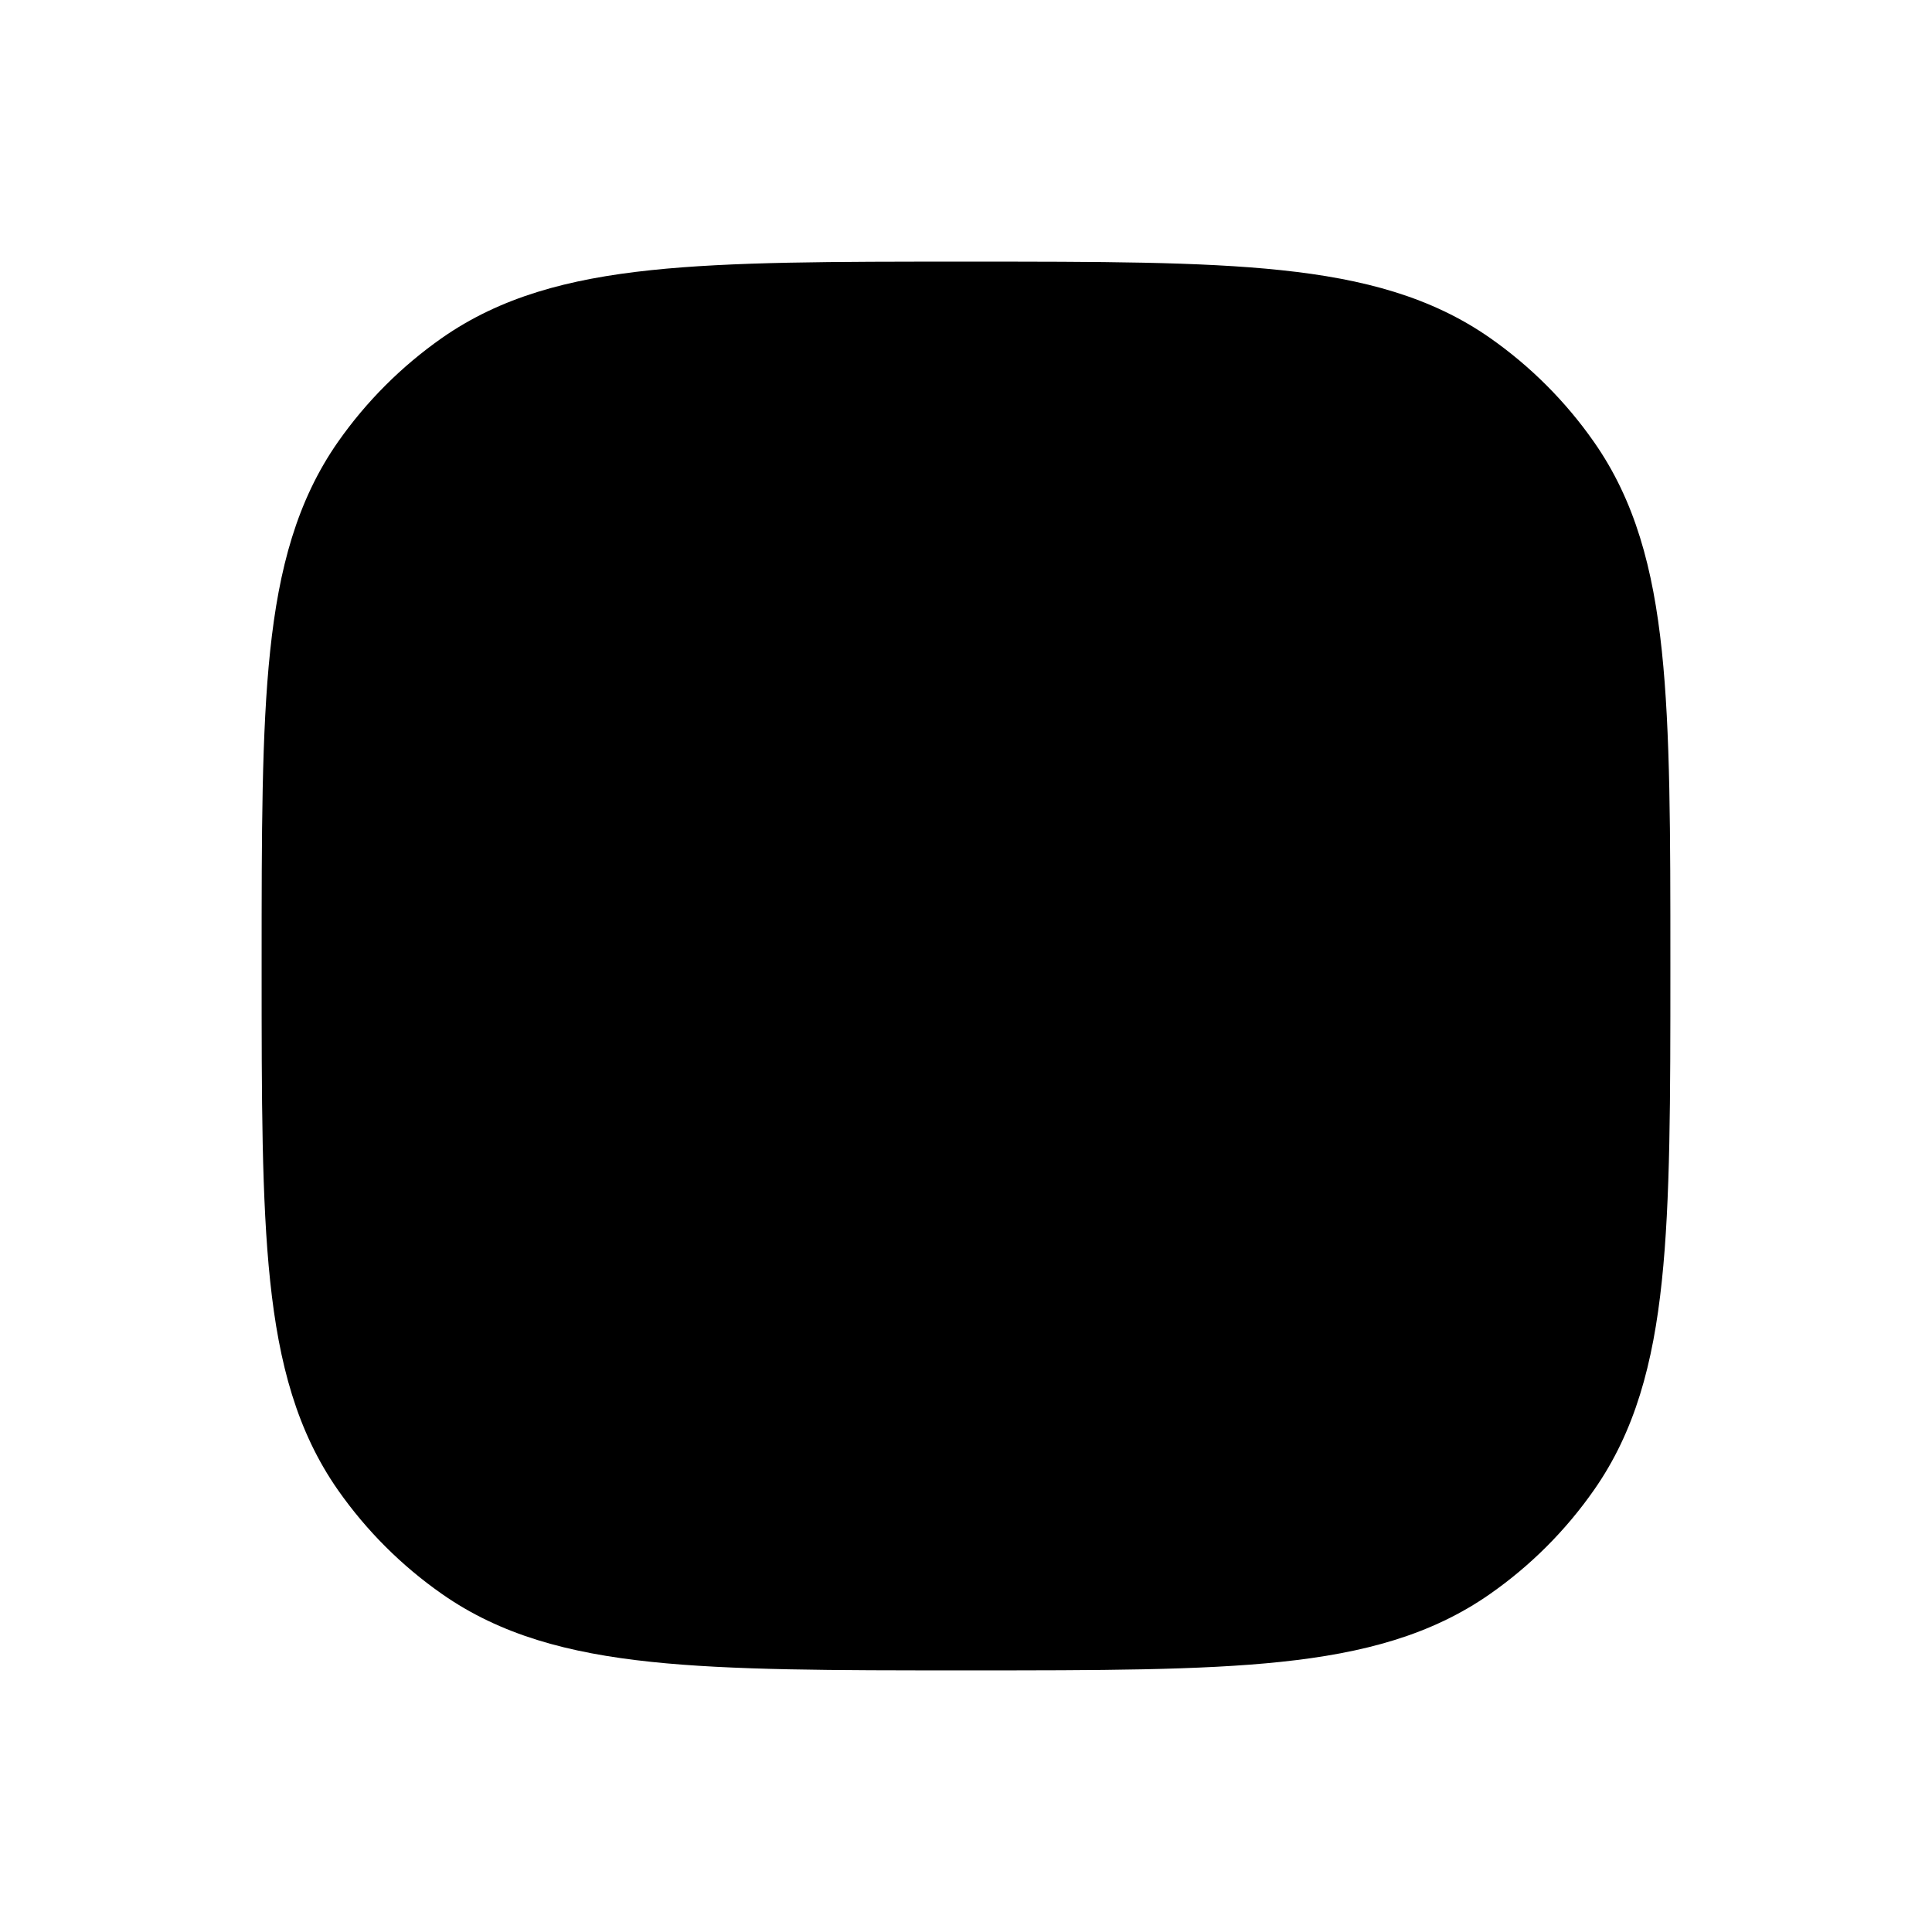
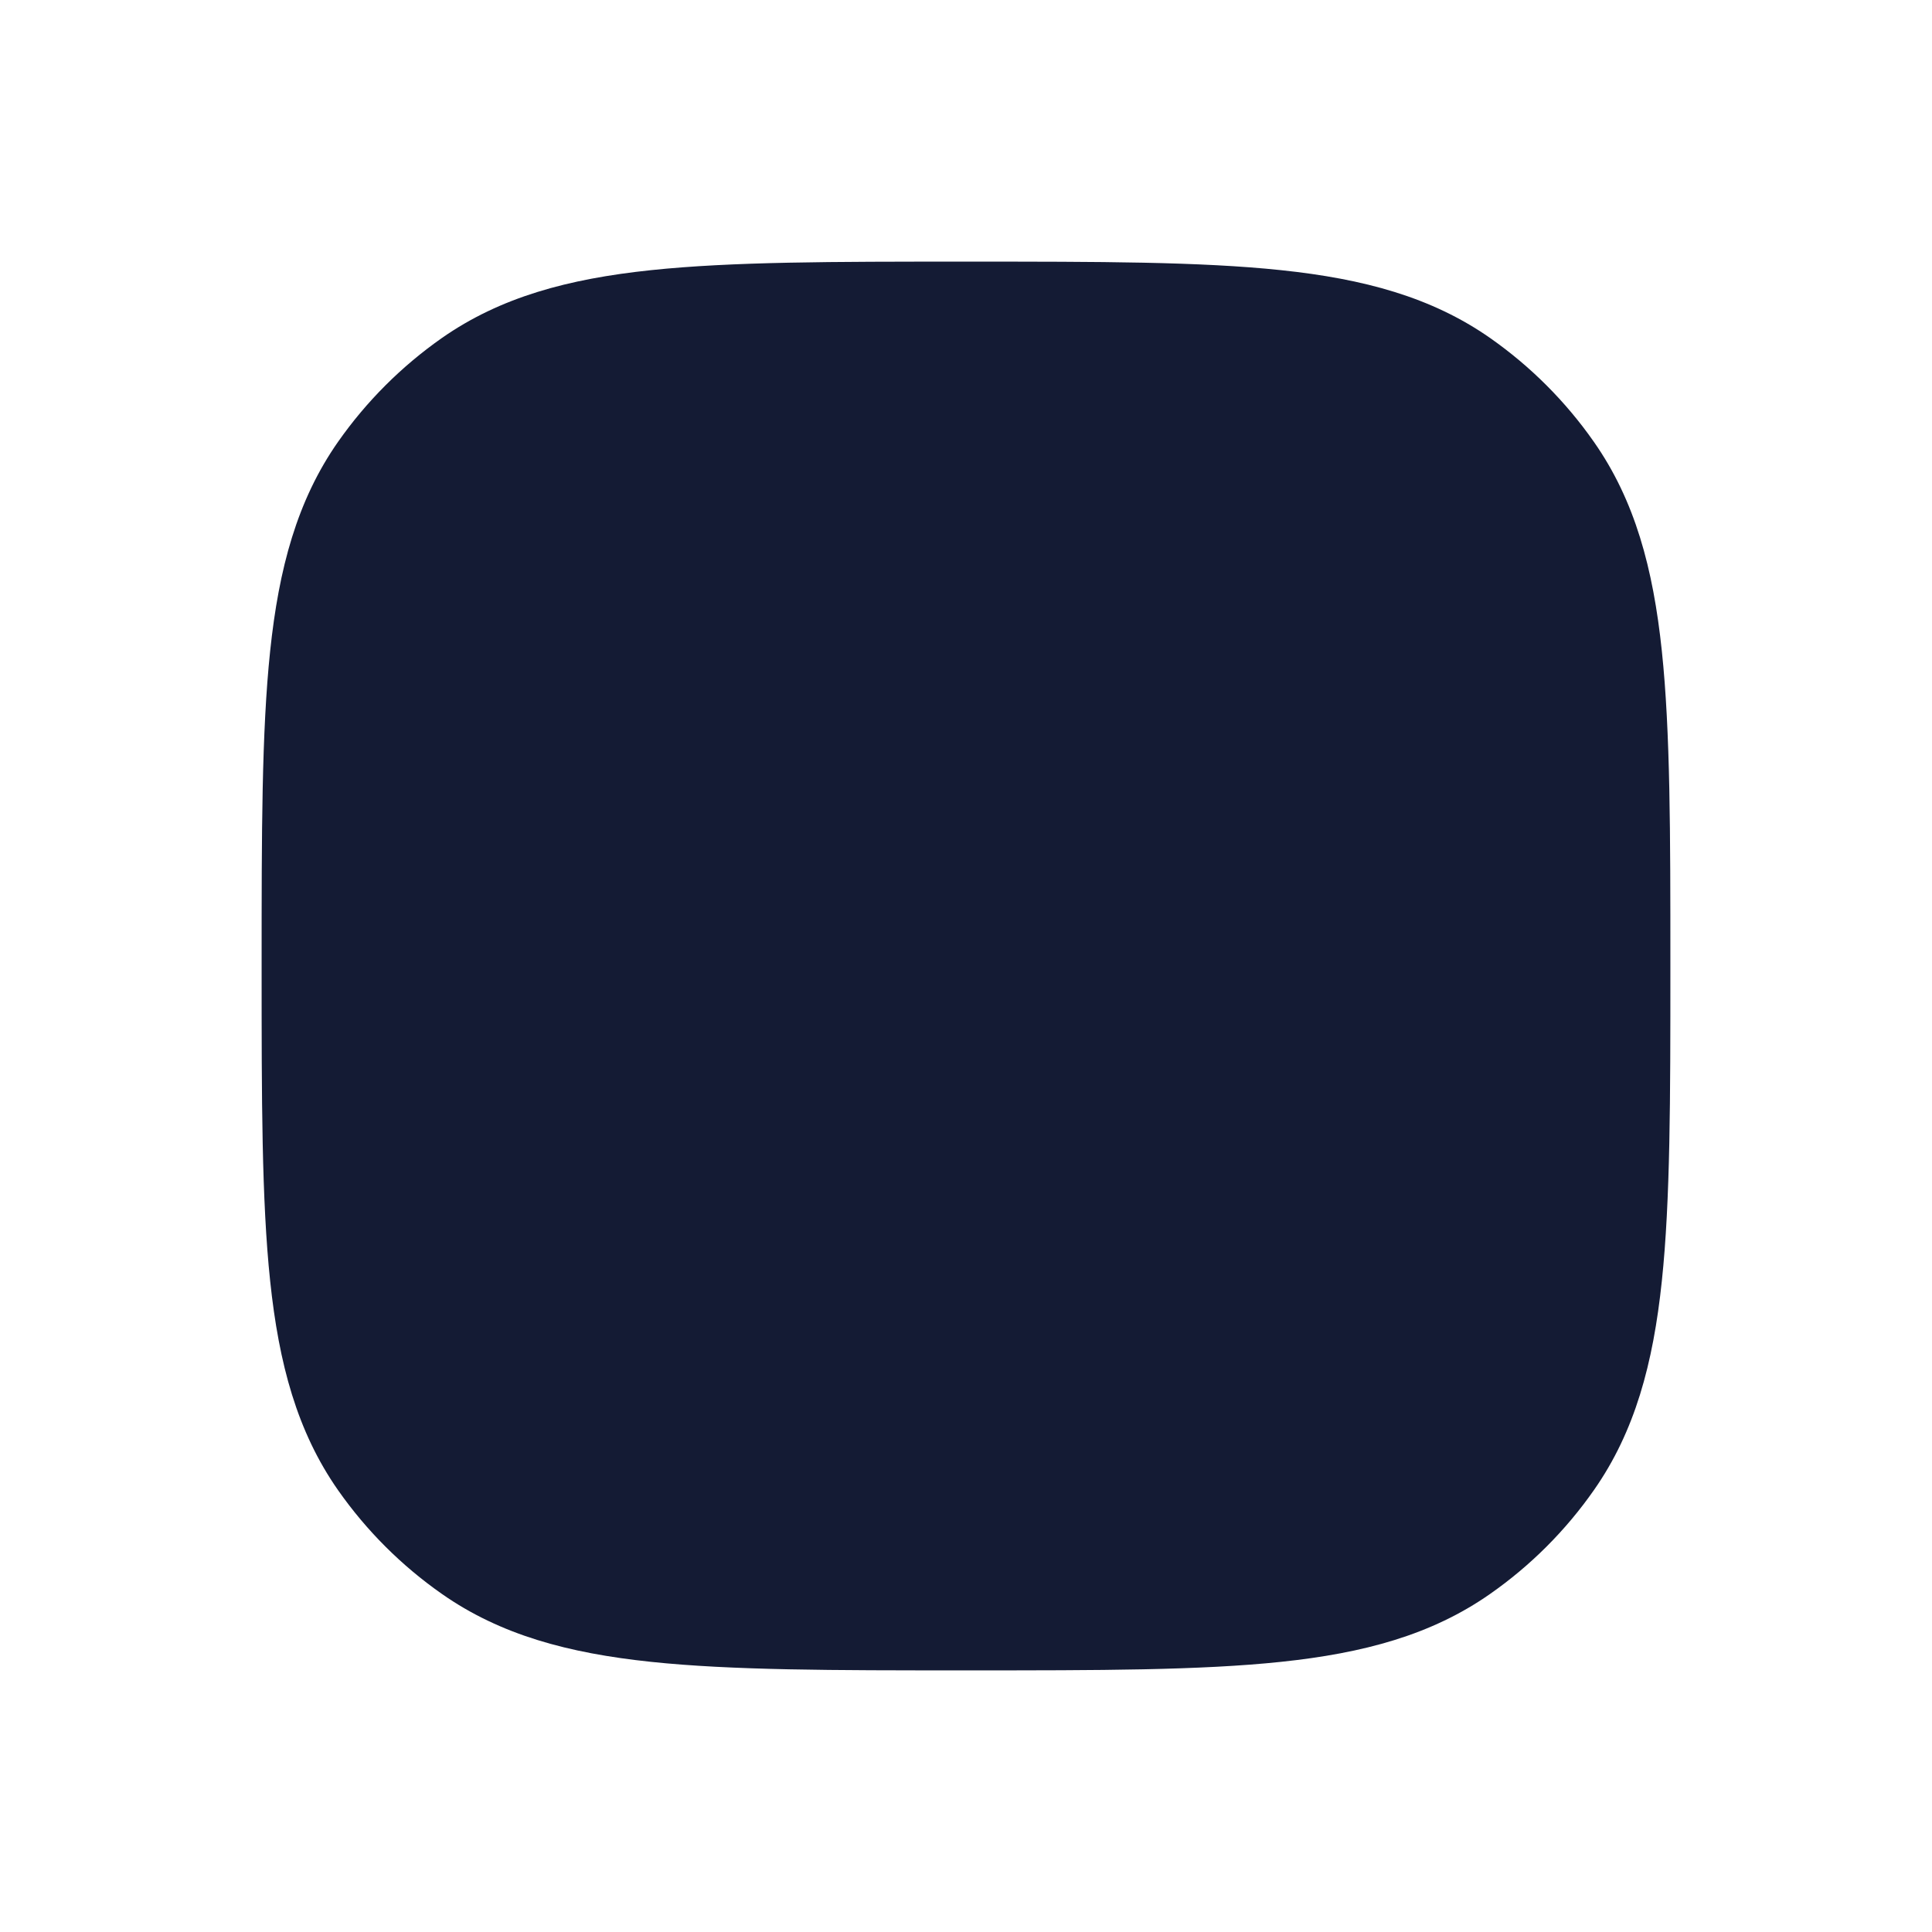
<svg xmlns="http://www.w3.org/2000/svg" width="24" height="24" viewBox="0 0 24 24" fill="none">
-   <path d="M12.044 3.25C13.646 3.25 14.909 3.25 15.913 3.356C16.94 3.464 17.783 3.69 18.511 4.199C19.013 4.551 19.449 4.987 19.8 5.489C20.31 6.217 20.536 7.06 20.644 8.087C20.75 9.091 20.75 10.354 20.75 11.956V12.044C20.75 13.646 20.75 14.909 20.644 15.913C20.536 16.94 20.31 17.783 19.8 18.511C19.449 19.013 19.013 19.449 18.511 19.8C17.783 20.31 16.94 20.536 15.913 20.644C14.909 20.75 13.646 20.75 12.044 20.75H11.956C10.354 20.75 9.091 20.75 8.087 20.644C7.06 20.536 6.217 20.31 5.489 19.8C4.987 19.449 4.551 19.013 4.199 18.511C3.69 17.783 3.464 16.94 3.356 15.913C3.25 14.909 3.25 13.646 3.25 12.044V11.956C3.25 10.354 3.25 9.091 3.356 8.087C3.464 7.06 3.69 6.217 4.199 5.489C4.551 4.987 4.987 4.551 5.489 4.199C6.217 3.69 7.06 3.464 8.087 3.356C9.091 3.25 10.354 3.25 11.956 3.25H12.044Z" fill="currentColor" />
+   <path d="M12.044 3.25C13.646 3.25 14.909 3.25 15.913 3.356C16.94 3.464 17.783 3.69 18.511 4.199C19.013 4.551 19.449 4.987 19.8 5.489C20.31 6.217 20.536 7.06 20.644 8.087C20.75 9.091 20.75 10.354 20.75 11.956V12.044C20.75 13.646 20.75 14.909 20.644 15.913C20.536 16.94 20.31 17.783 19.8 18.511C19.449 19.013 19.013 19.449 18.511 19.8C17.783 20.31 16.94 20.536 15.913 20.644C14.909 20.75 13.646 20.75 12.044 20.75H11.956C10.354 20.75 9.091 20.75 8.087 20.644C7.06 20.536 6.217 20.31 5.489 19.8C4.987 19.449 4.551 19.013 4.199 18.511C3.69 17.783 3.464 16.94 3.356 15.913C3.25 14.909 3.25 13.646 3.25 12.044V11.956C3.25 10.354 3.25 9.091 3.356 8.087C3.464 7.06 3.69 6.217 4.199 5.489C4.551 4.987 4.987 4.551 5.489 4.199C6.217 3.69 7.06 3.464 8.087 3.356C9.091 3.25 10.354 3.25 11.956 3.25H12.044Z" fill="#141B34" />
</svg>
